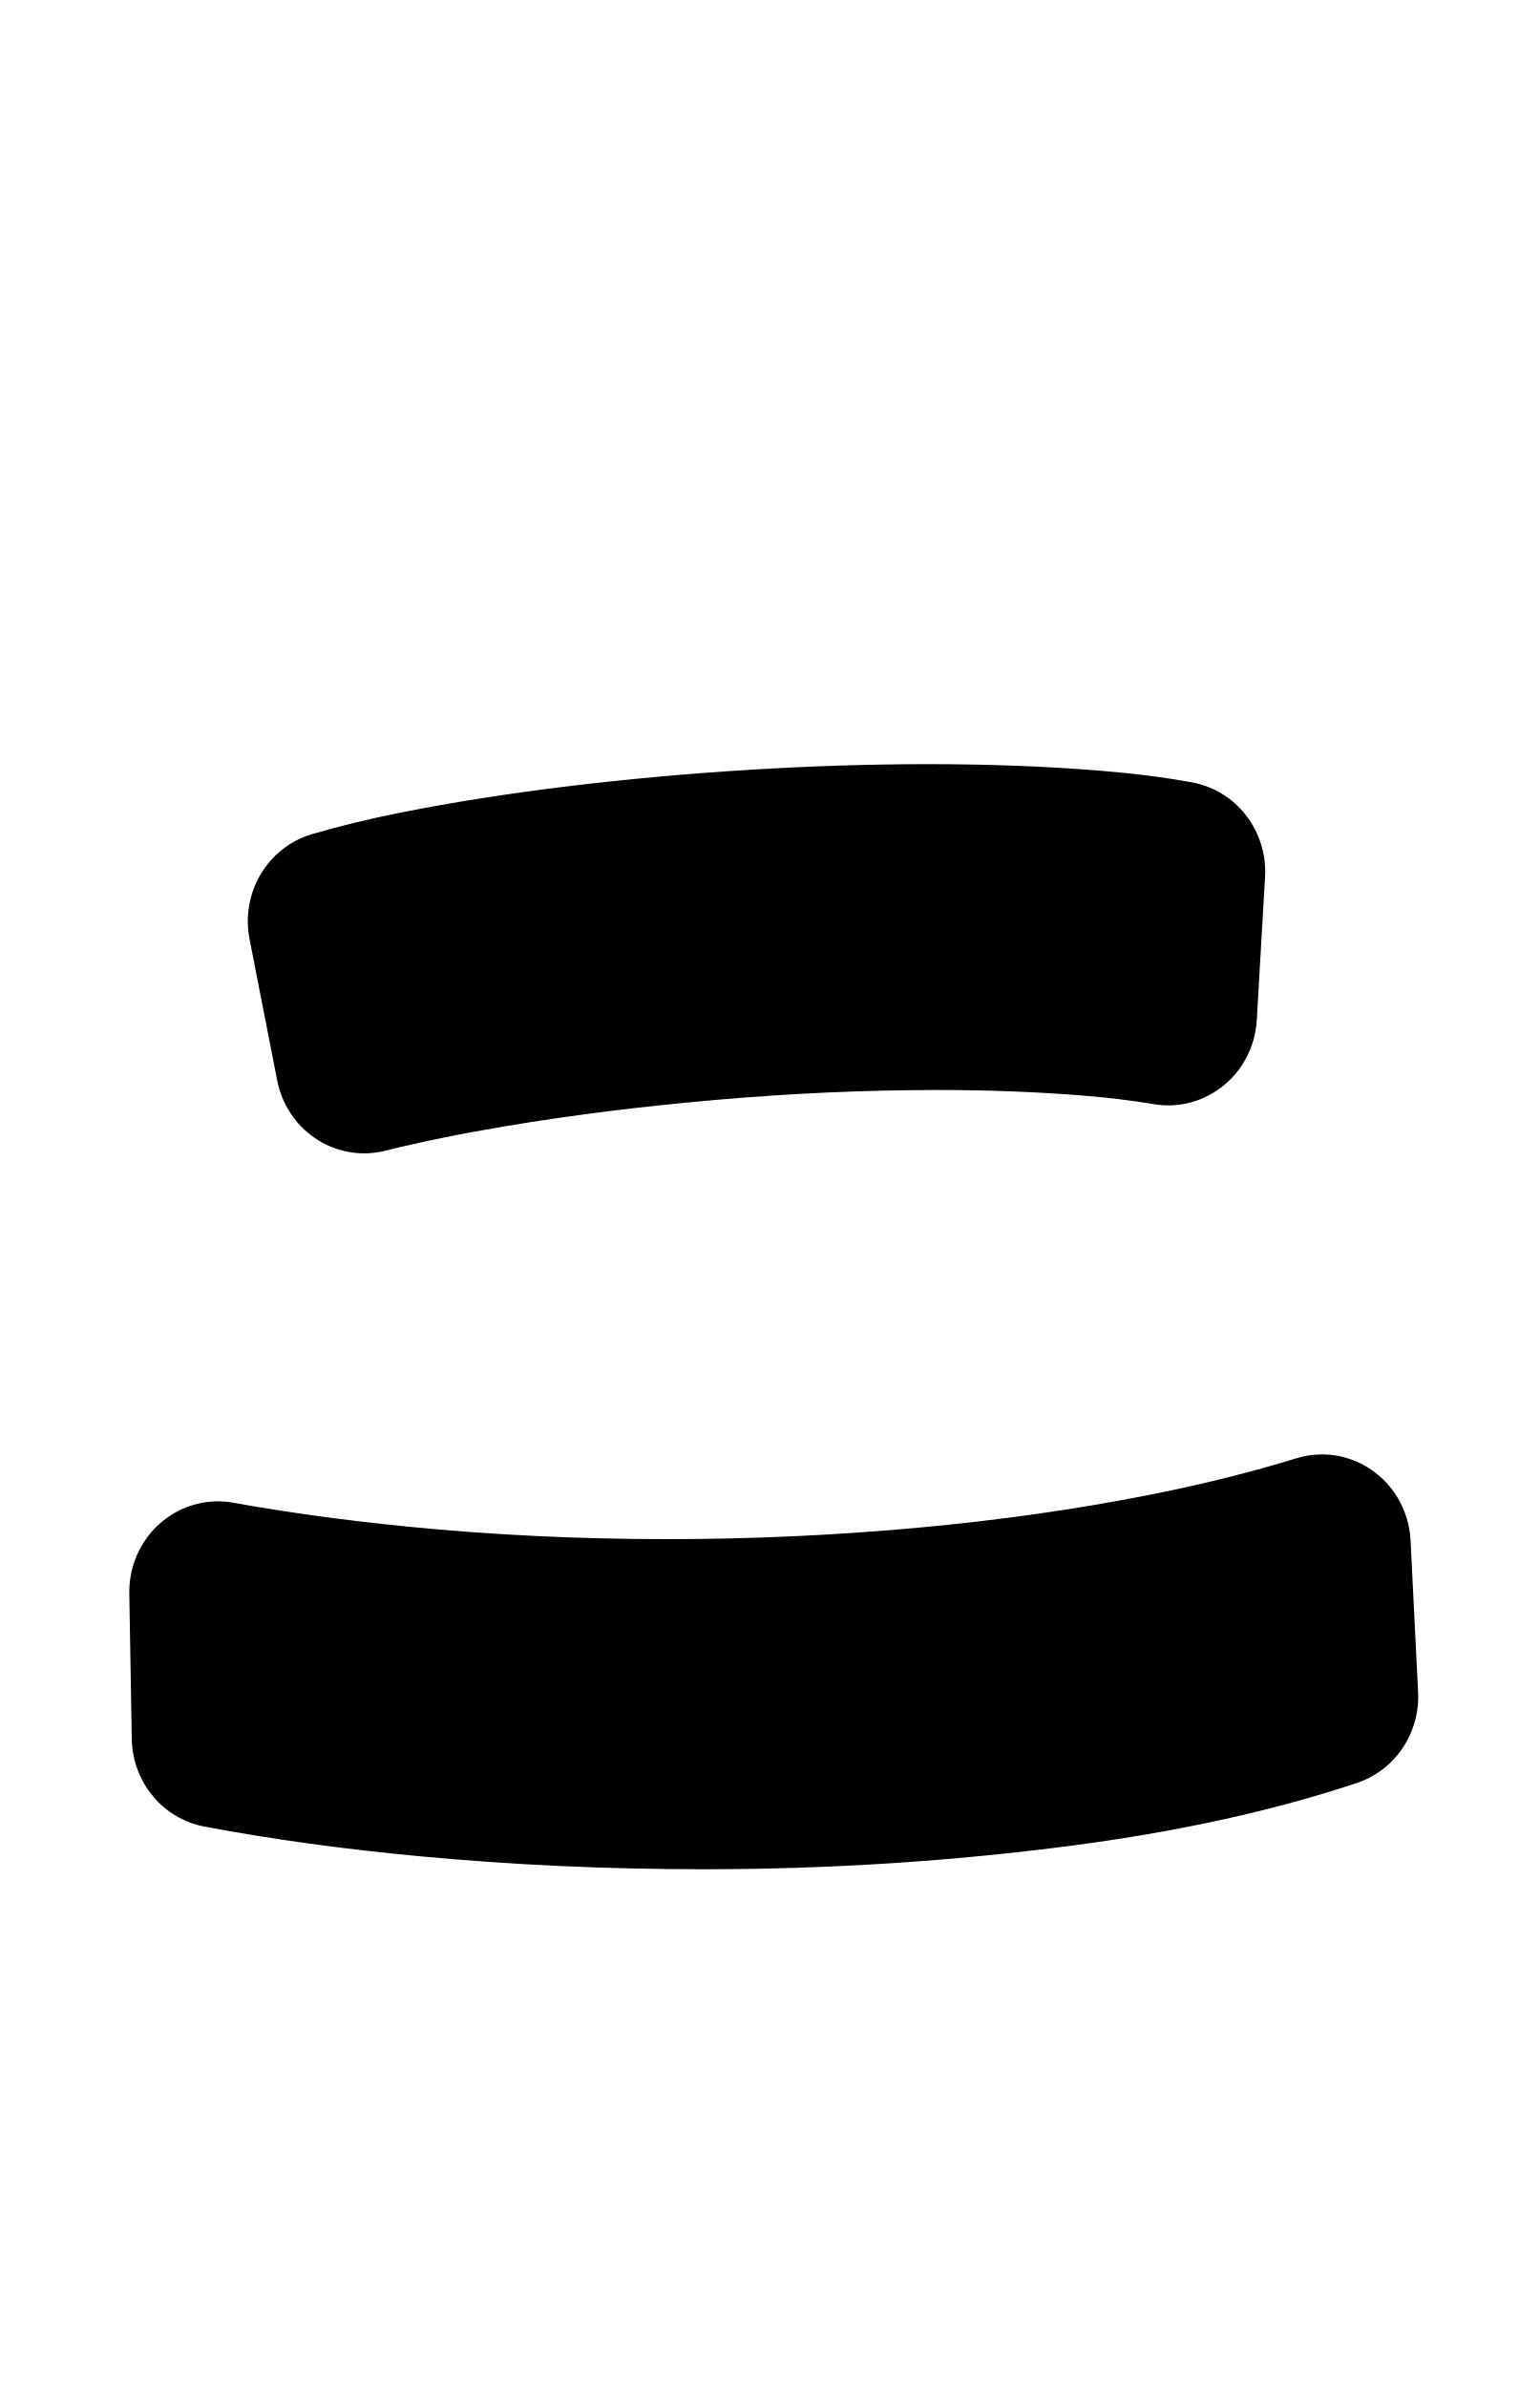
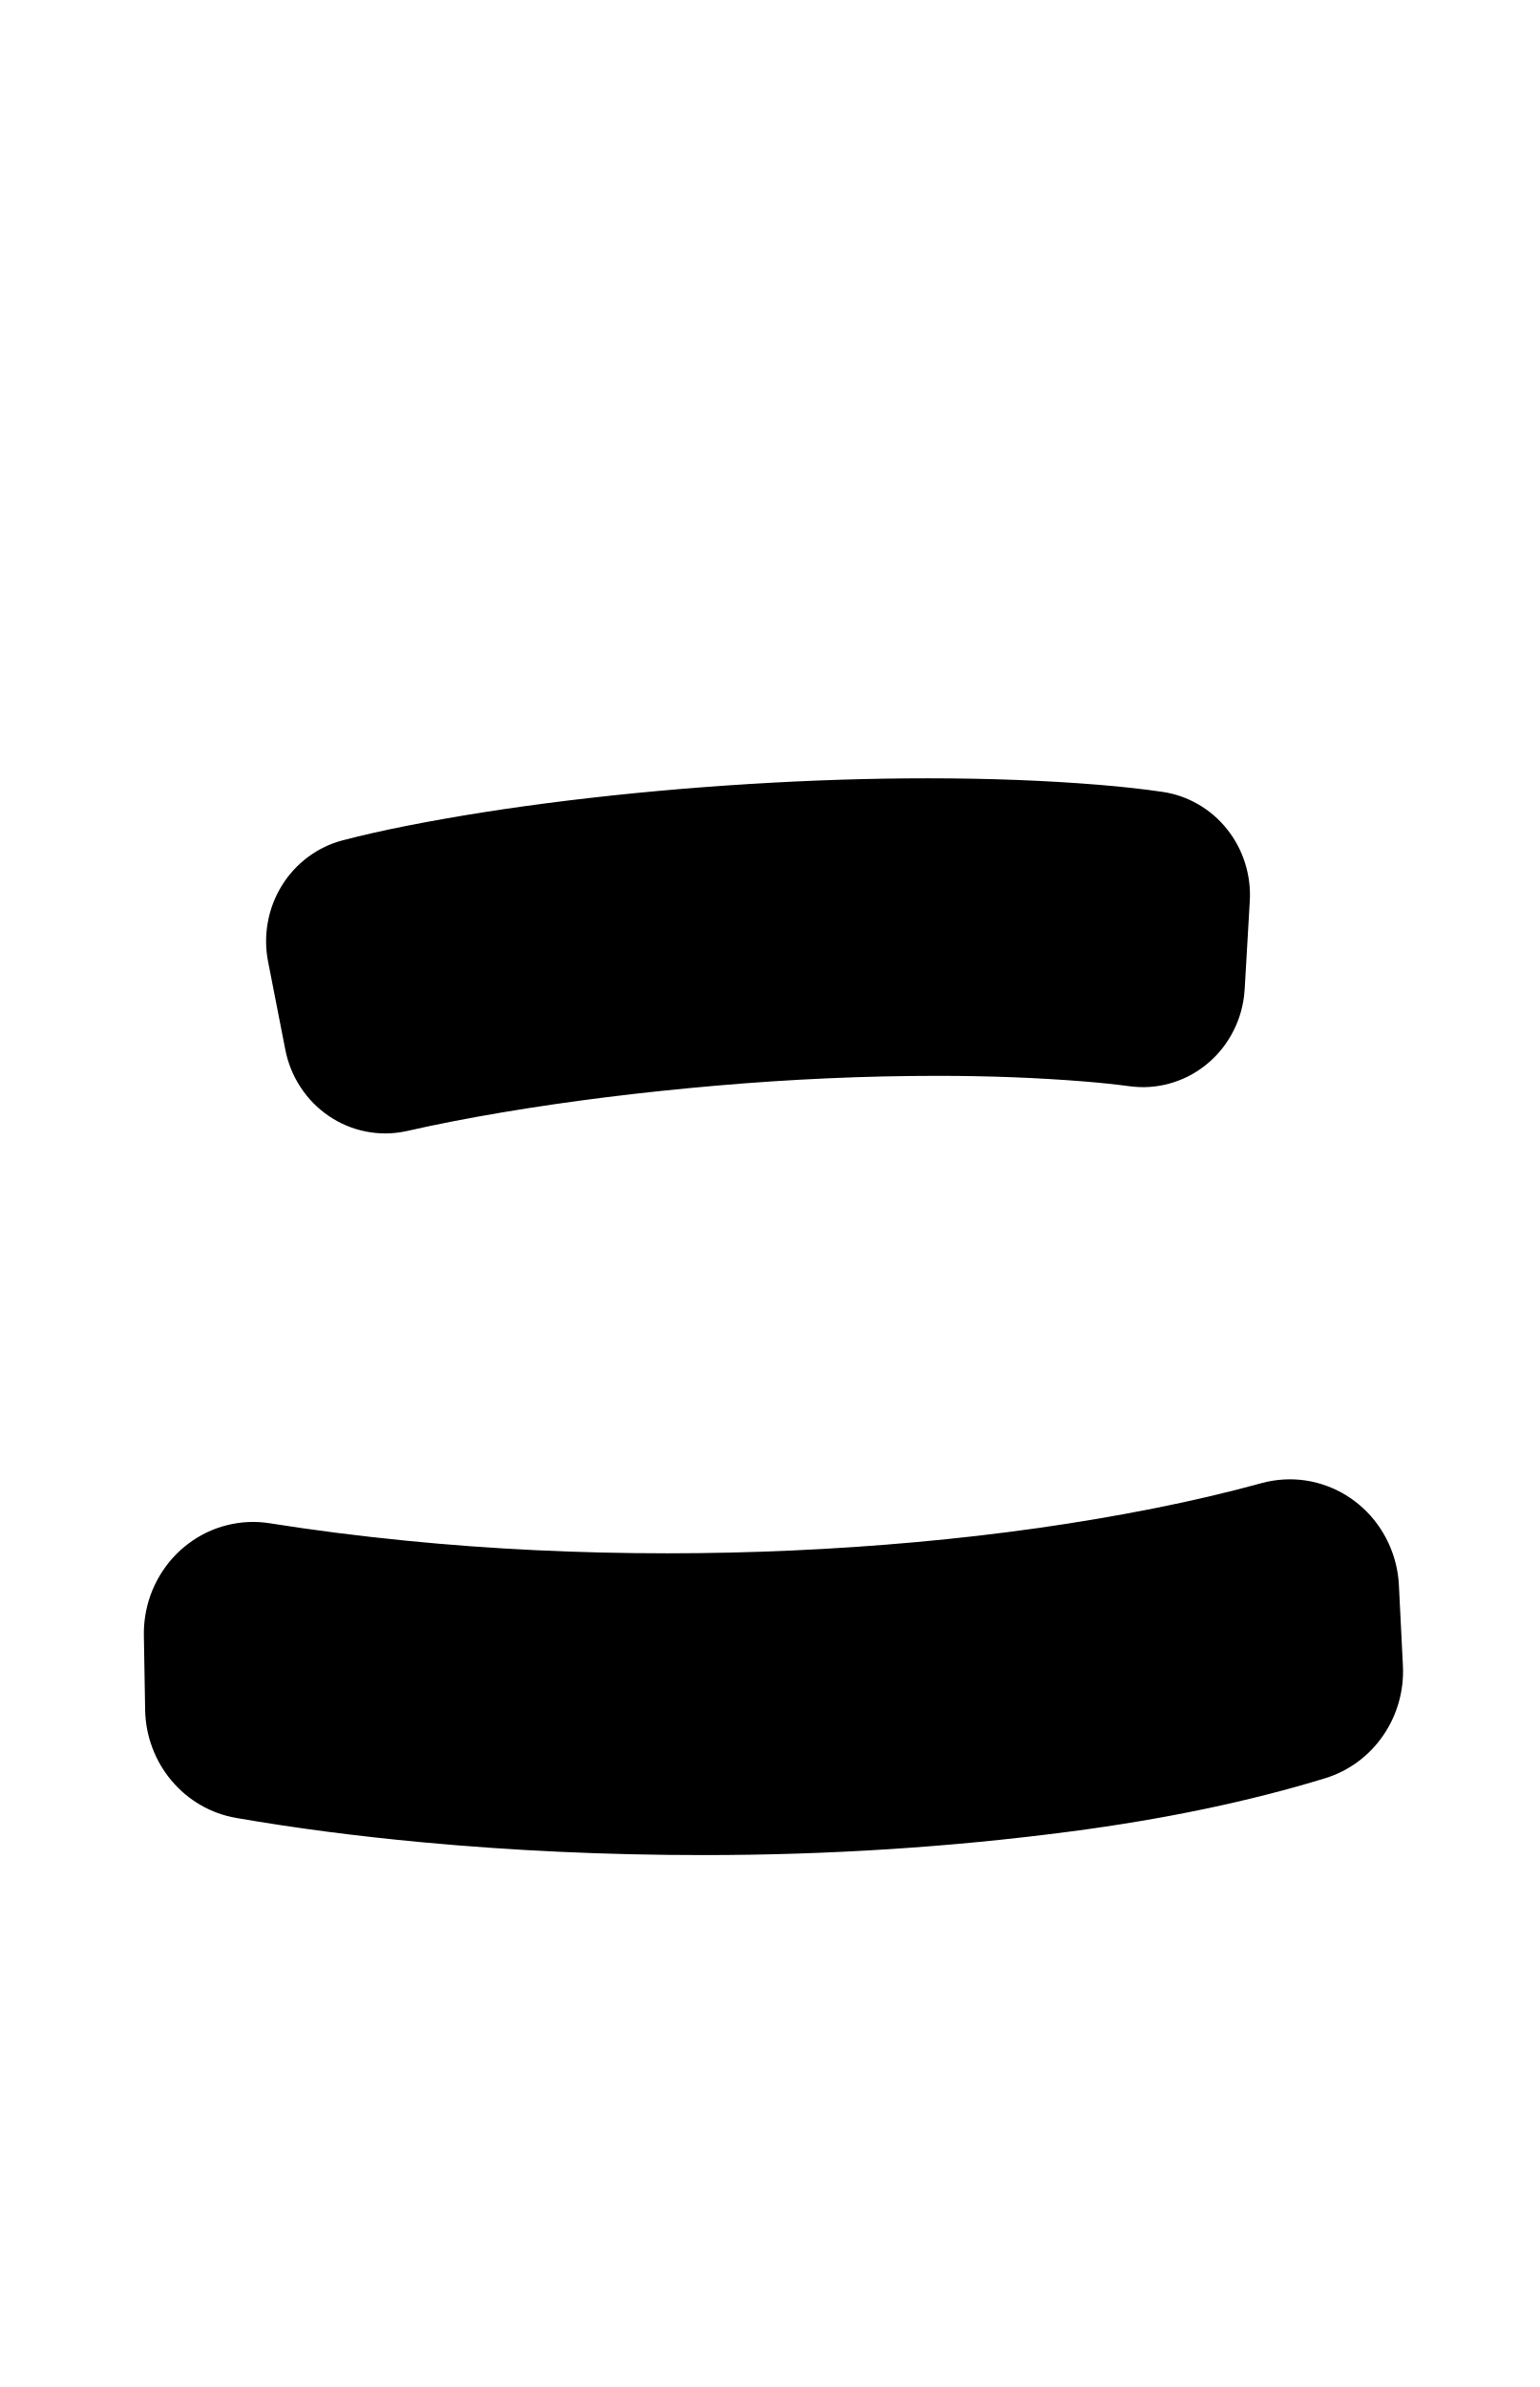
<svg xmlns="http://www.w3.org/2000/svg" viewBox="0 0 1000 1550">
  <g transform="translate(0 1200) scale(1 -1)">
-     <path d="M132.673 13.932Q197.63 1.634 272.993 -5.406Q362.869 -13.8 456.8 -13.8Q579.126 -13.8 696.489 1.605Q800.109 15.206 881.245 42.279Q890.265 45.289 897.864 51.097Q905.463 56.905 910.838 64.898Q916.213 72.891 918.796 82.223Q921.379 91.556 920.897 101.243L916.001 199.68Q915.419 211.377 910.502 221.956Q905.586 232.535 897.083 240.385Q888.581 248.236 877.787 252.162Q866.992 256.089 855.55 255.494Q848.553 255.131 841.845 253.063Q797.976 239.54 747.309 229.495Q674.431 215.047 594.372 207.813Q514.109 200.56 433.4 200.56Q346.51 200.56 264.565 208.71Q204.015 214.733 151.571 224.2Q140.288 226.237 129.101 223.705Q117.915 221.173 108.528 214.458Q99.141 207.743 92.982 197.867Q86.824 187.99 84.831 176.457Q83.865 170.867 83.962 165.19L85.573 70.801Q85.746 60.618 89.256 51.086Q92.766 41.554 99.204 33.782Q105.641 26.009 114.259 20.898Q122.877 15.787 132.673 13.932ZM250.188 452.766Q284.335 461.312 327.98 468.646Q392.636 479.51 465.833 485.859Q538.943 492.2 608.9 492.2Q658.242 492.2 703.089 488.604Q727.734 486.629 749.289 483.004Q760.594 481.103 771.751 483.769Q782.907 486.436 792.216 493.263Q801.526 500.091 807.57 510.04Q813.615 519.99 815.474 531.546Q815.961 534.568 816.138 537.625L821.514 630.507Q822.138 641.282 818.982 651.583Q815.825 661.884 809.3 670.371Q802.774 678.858 793.728 684.426Q784.681 689.994 774.291 691.92Q747.813 696.828 714.094 699.573Q662.173 703.8 602.6 703.8Q545.982 703.8 485.767 700.069Q425.585 696.341 368.108 689.346Q310.422 682.327 260.846 672.473Q228.694 666.082 202.466 658.294Q192.075 655.209 183.488 648.48Q174.9 641.75 169.288 632.294Q163.675 622.837 161.802 611.944Q159.929 601.05 162.051 590.204L180.01 498.41Q182.257 486.926 188.633 477.194Q195.008 467.463 204.541 460.967Q214.074 454.47 225.314 452.197Q236.553 449.924 247.788 452.221Q248.994 452.468 250.188 452.766Z" />
+     <path d="M153.29 19.537Q209.742 9.741 273.812 3.756Q363.279 -4.6 456.8 -4.6Q578.551 -4.6 695.342 10.73Q786.876 22.744 860.55 45.301Q871.955 48.792 881.62 55.9Q891.284 63.007 898.148 72.951Q905.013 82.895 908.324 94.585Q911.635 106.276 911.031 118.43L908.436 170.581Q907.72 184.983 901.667 198.008Q895.613 211.033 885.145 220.699Q874.676 230.365 861.385 235.2Q848.095 240.034 834.007 239.302Q826.492 238.911 819.225 236.918Q785.888 227.772 749.023 220.463Q675.687 205.925 595.165 198.649Q514.506 191.36 433.4 191.36Q346.074 191.36 263.693 199.554Q217.111 204.187 175.258 210.854Q161.32 213.075 147.611 209.674Q133.902 206.273 122.51 197.768Q111.118 189.263 103.777 176.949Q96.436 164.635 94.263 150.387Q93.322 144.209 93.428 137.959L94.251 89.746Q94.467 77.068 98.88 65.218Q103.293 53.368 111.379 43.753Q119.465 34.137 130.263 27.898Q141.061 21.659 153.29 19.537ZM264.531 465.632Q292.75 472.049 326.52 477.724Q391.524 488.647 465.072 495.026Q538.562 501.4 608.9 501.4Q658.595 501.4 703.793 497.776Q719.361 496.528 733.747 494.627Q746.8 492.901 759.505 496.414Q772.21 499.926 782.634 508.141Q793.057 516.356 799.611 528.023Q806.166 539.69 807.854 553.033Q808.149 555.364 808.285 557.711L811.592 614.845Q812.328 627.556 808.492 639.67Q804.656 651.784 796.774 661.643Q788.892 671.502 778.042 677.756Q767.193 684.011 754.861 685.804Q735.807 688.576 713.379 690.402Q661.816 694.6 602.6 694.6Q546.255 694.6 486.311 690.886Q426.391 687.174 369.172 680.211Q311.814 673.231 262.564 663.442Q241.265 659.208 222.673 654.376Q210.347 651.173 200.06 643.526Q189.774 635.879 182.994 624.879Q176.214 613.879 173.907 601.093Q171.6 588.307 174.094 575.558L185.279 518.391Q187.86 505.199 195.184 494.02Q202.508 482.841 213.459 475.378Q224.41 467.915 237.321 465.304Q250.233 462.693 263.139 465.332Q263.837 465.474 264.531 465.632Z" />
  </g>
</svg>
